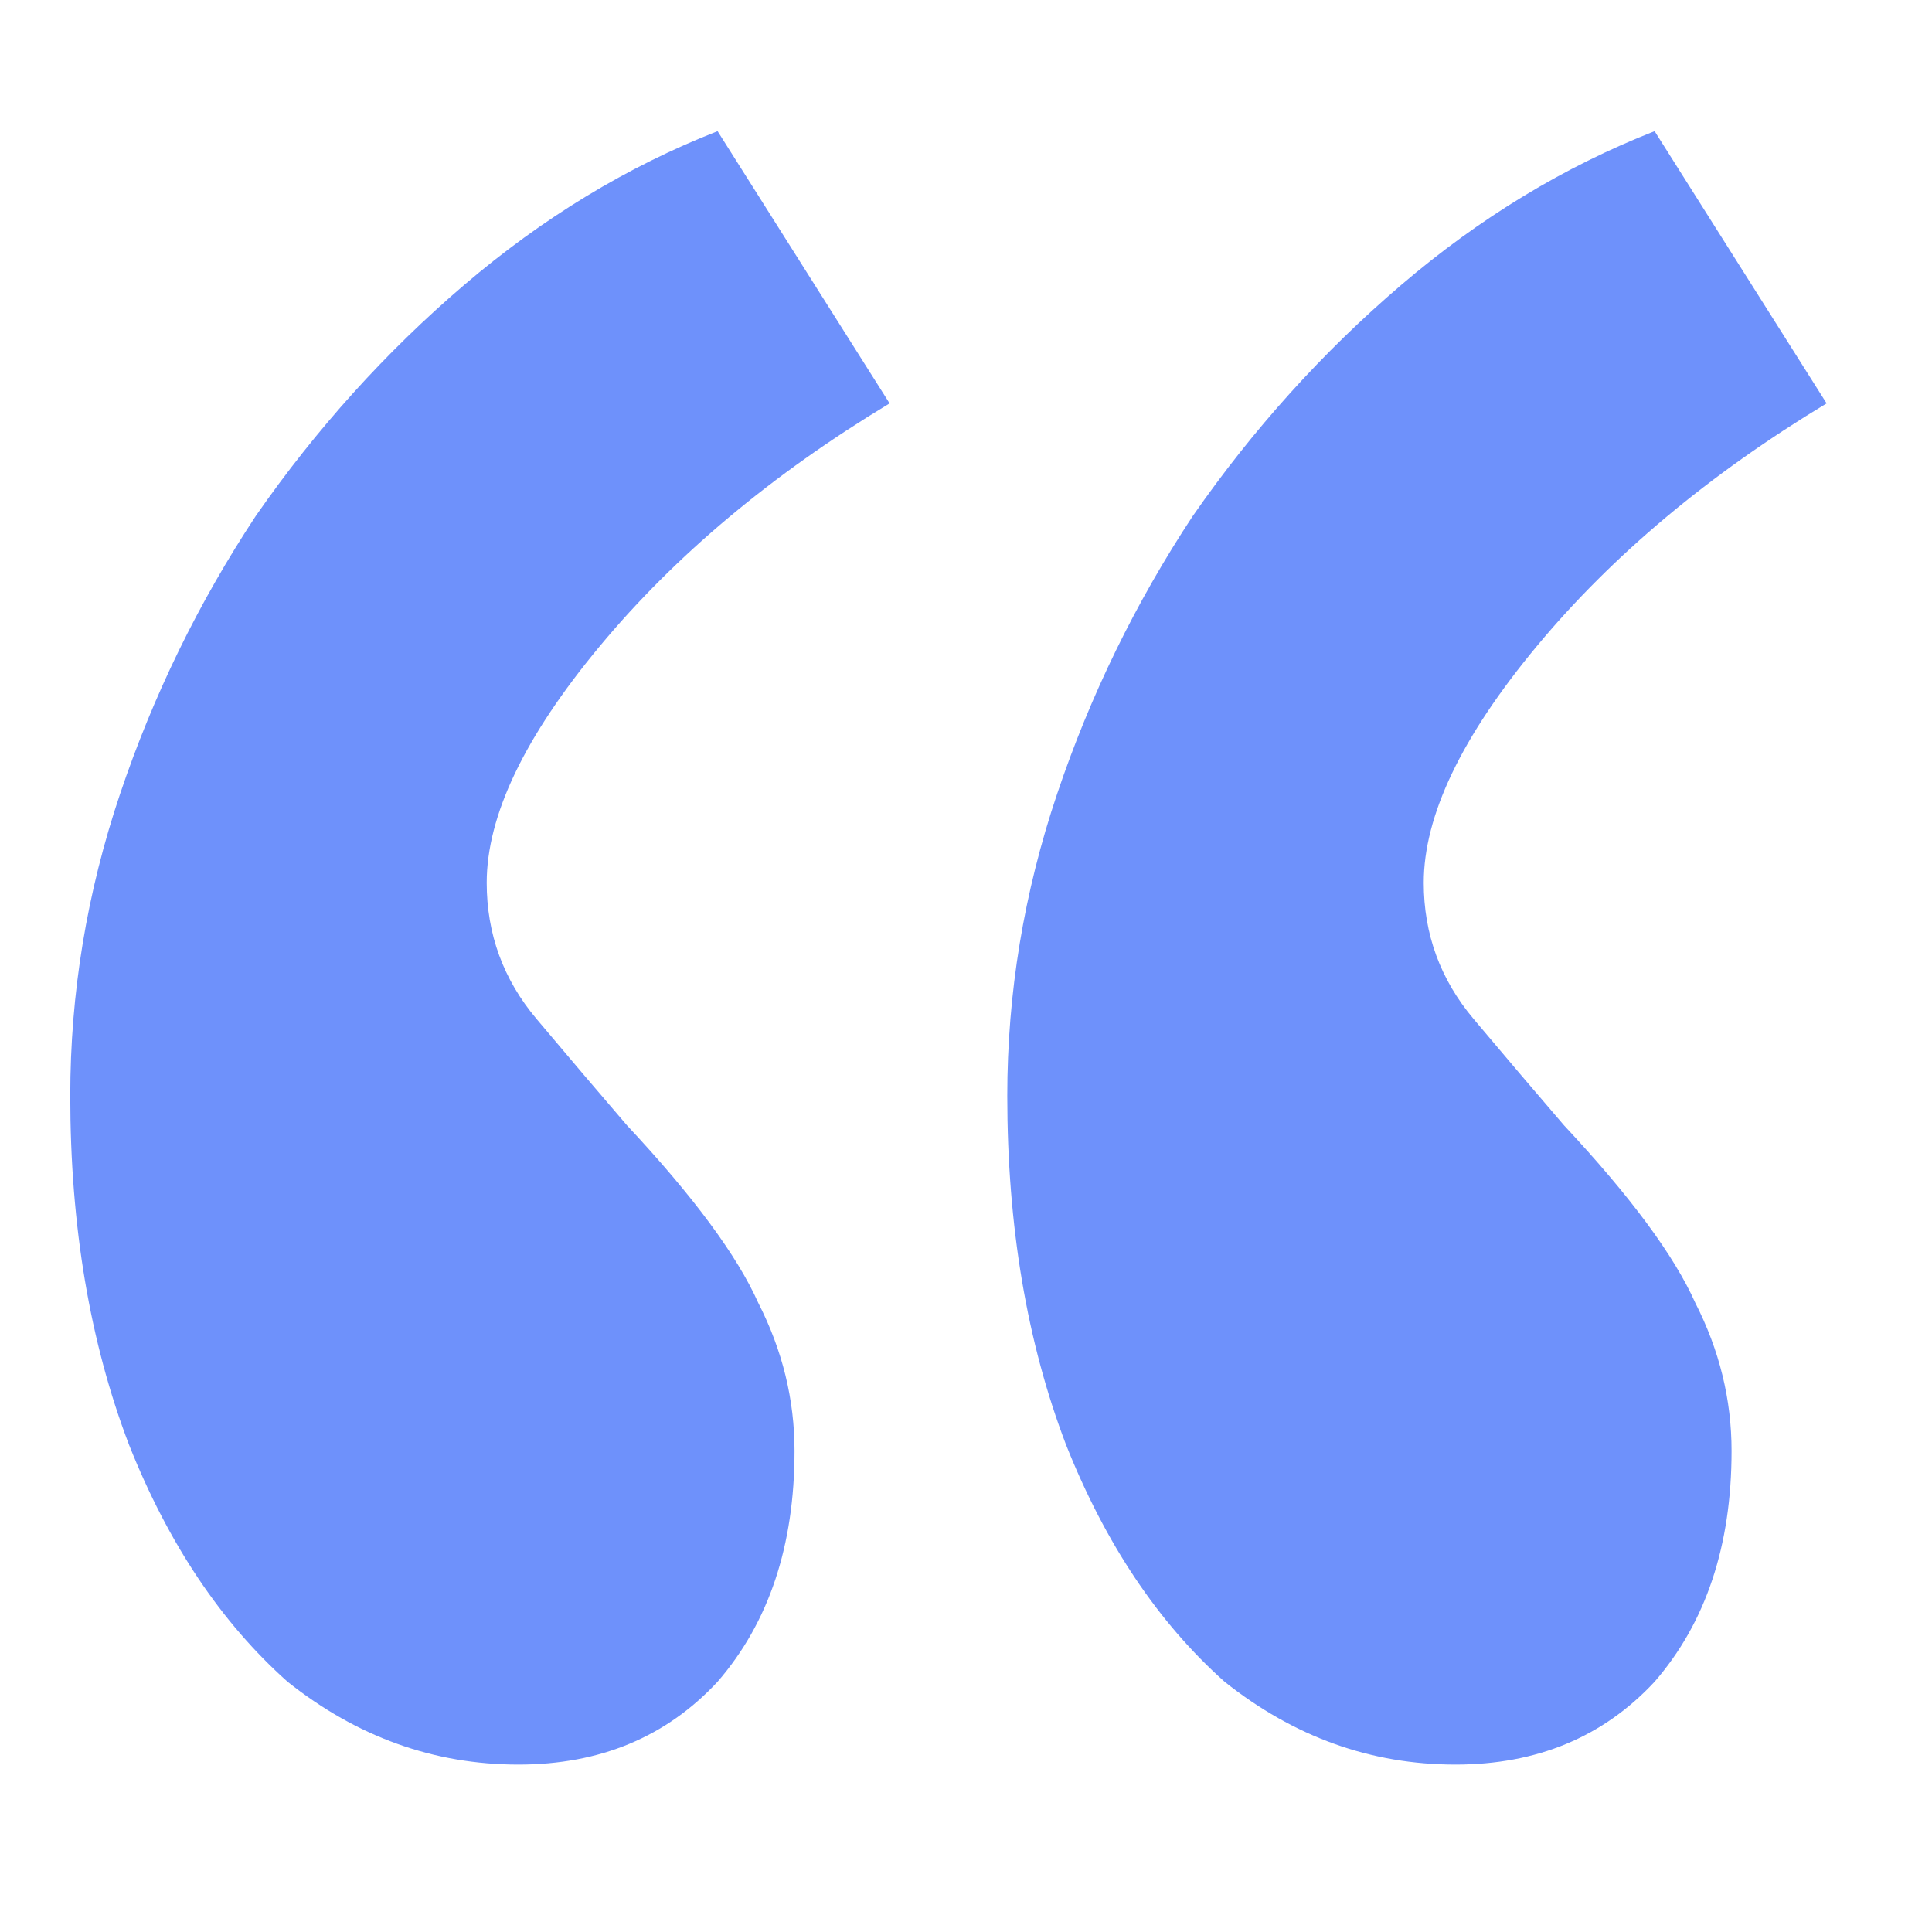
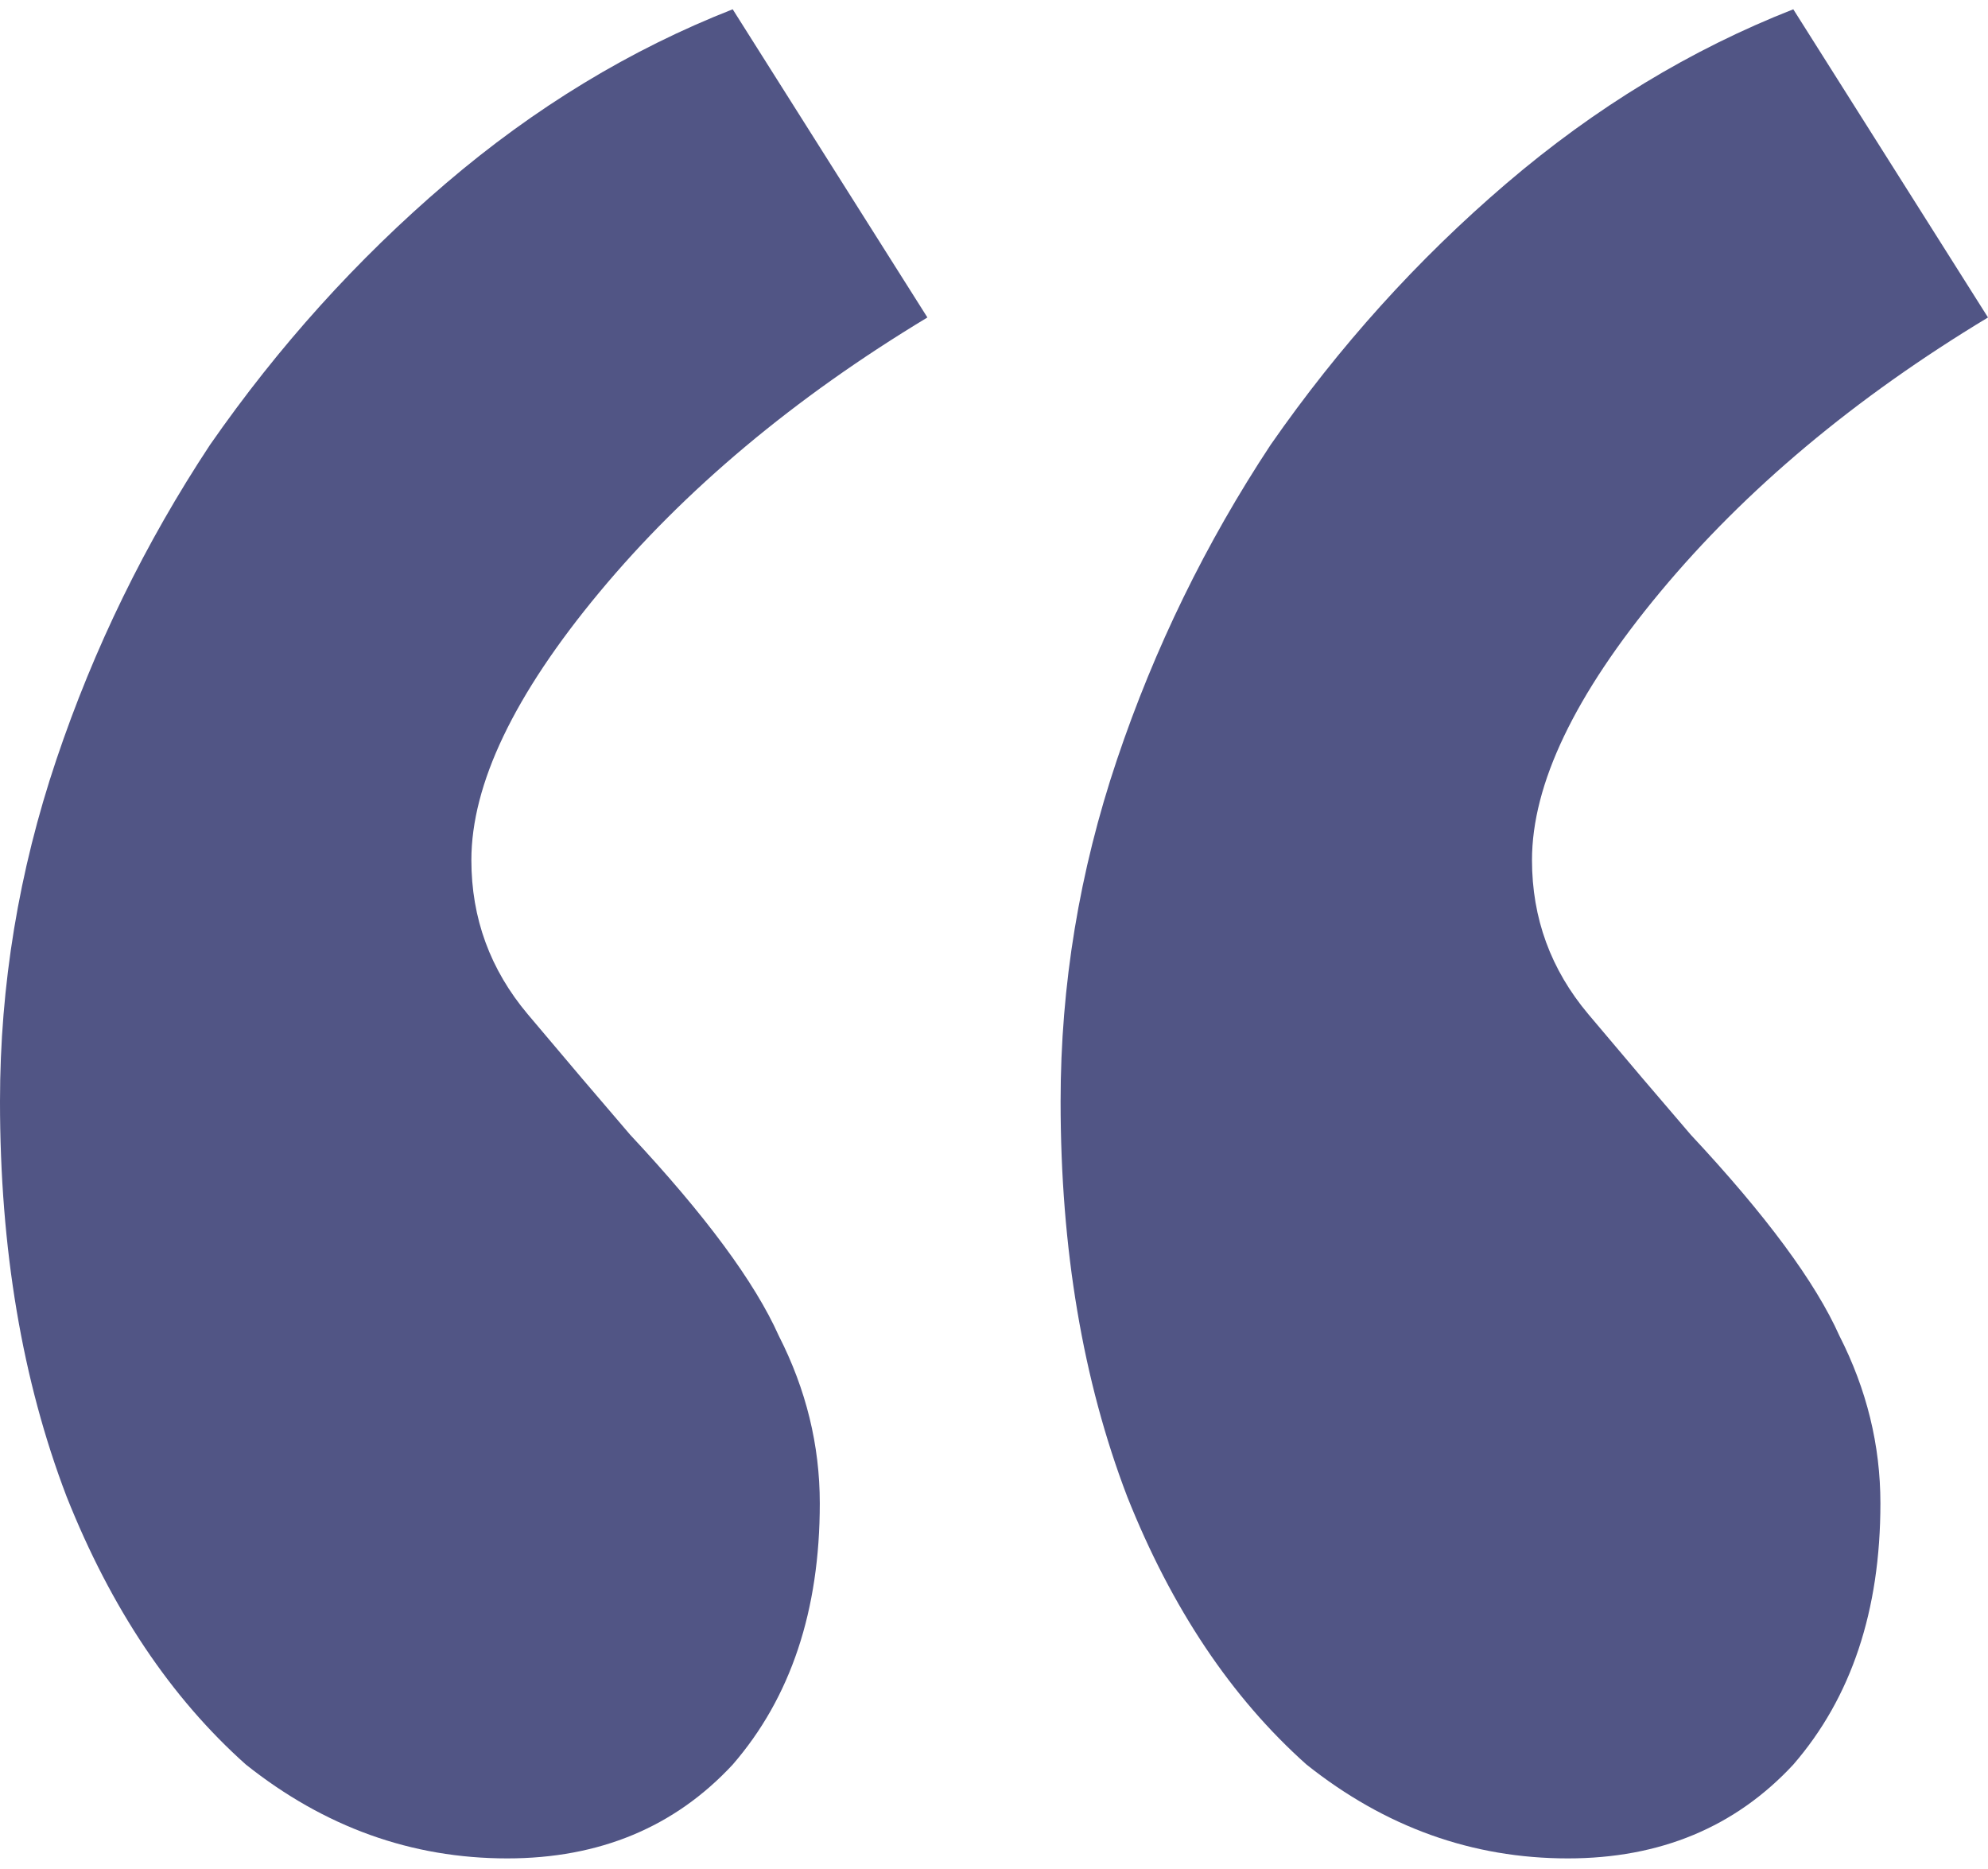
- <svg xmlns="http://www.w3.org/2000/svg" width="109" height="110" viewBox="0 0 109 110" fill="none">
-   <path d="M29.515 100.468C24.704 100.468 20.323 98.895 16.371 95.75C12.591 92.381 9.584 87.888 7.351 82.272C5.117 76.431 4 69.805 4 62.392C4 56.551 4.945 50.823 6.835 45.207C8.725 39.591 11.302 34.312 14.567 29.37C18.003 24.428 21.955 20.047 26.423 16.229C30.89 12.41 35.701 9.49 40.856 7.468L50.65 22.968C43.949 27.011 38.45 31.616 34.155 36.783C29.859 41.95 27.711 46.442 27.711 50.261C27.711 53.181 28.656 55.765 30.546 58.011C32.436 60.258 34.155 62.279 35.701 64.076C39.481 68.12 41.972 71.49 43.175 74.185C44.55 76.881 45.237 79.689 45.237 82.609C45.237 88 43.777 92.381 40.856 95.75C37.935 98.895 34.155 100.468 29.515 100.468ZM82.866 100.468C78.055 100.468 73.674 98.895 69.722 95.75C65.942 92.381 62.935 87.888 60.701 82.272C58.467 76.431 57.35 69.805 57.35 62.392C57.35 56.551 58.295 50.823 60.186 45.207C62.076 39.591 64.653 34.312 67.918 29.37C71.354 24.428 75.306 20.047 79.773 16.229C84.24 12.41 89.052 9.49 94.206 7.468L104 22.968C97.299 27.011 91.801 31.616 87.505 36.783C83.21 41.95 81.062 46.442 81.062 50.261C81.062 53.181 82.007 55.765 83.897 58.011C85.787 60.258 87.505 62.279 89.052 64.076C92.832 68.12 95.323 71.49 96.526 74.185C97.9 76.881 98.588 79.689 98.588 82.609C98.588 88 97.127 92.381 94.206 95.75C91.285 98.895 87.505 100.468 82.866 100.468Z" fill="#6E91FB" />
+ <svg xmlns="http://www.w3.org/2000/svg" width="100" height="94" viewBox="0 0 100 94" fill="none">
+   <path d="M25.515 93.467C20.704 93.467 16.323 91.894 12.371 88.749C8.591 85.38 5.584 80.887 3.351 75.271C1.117 69.431 0 62.804 0 55.391C0 49.55 0.945 43.822 2.835 38.206C4.725 32.59 7.302 27.311 10.567 22.369C14.003 17.427 17.955 13.046 22.423 9.228C26.89 5.409 31.701 2.489 36.856 0.467L46.65 15.967C39.949 20.01 34.45 24.615 30.155 29.782C25.859 34.949 23.711 39.441 23.711 43.26C23.711 46.181 24.656 48.764 26.546 51.01C28.436 53.257 30.155 55.278 31.701 57.075C35.481 61.119 37.972 64.489 39.175 67.184C40.55 69.88 41.237 72.688 41.237 75.608C41.237 80.999 39.777 85.38 36.856 88.749C33.935 91.894 30.155 93.467 25.515 93.467ZM78.866 93.467C74.055 93.467 69.674 91.894 65.722 88.749C61.942 85.38 58.935 80.887 56.701 75.271C54.467 69.431 53.35 62.804 53.35 55.391C53.35 49.55 54.295 43.822 56.186 38.206C58.076 32.59 60.653 27.311 63.917 22.369C67.354 17.427 71.306 13.046 75.773 9.228C80.24 5.409 85.052 2.489 90.206 0.467L100 15.967C93.299 20.01 87.801 24.615 83.505 29.782C79.21 34.949 77.062 39.441 77.062 43.26C77.062 46.181 78.007 48.764 79.897 51.01C81.787 53.257 83.505 55.278 85.052 57.075C88.832 61.119 91.323 64.489 92.526 67.184C93.9 69.88 94.588 72.688 94.588 75.608C94.588 80.999 93.127 85.38 90.206 88.749C87.285 91.894 83.505 93.467 78.866 93.467Z" fill="#515585" />
</svg>
